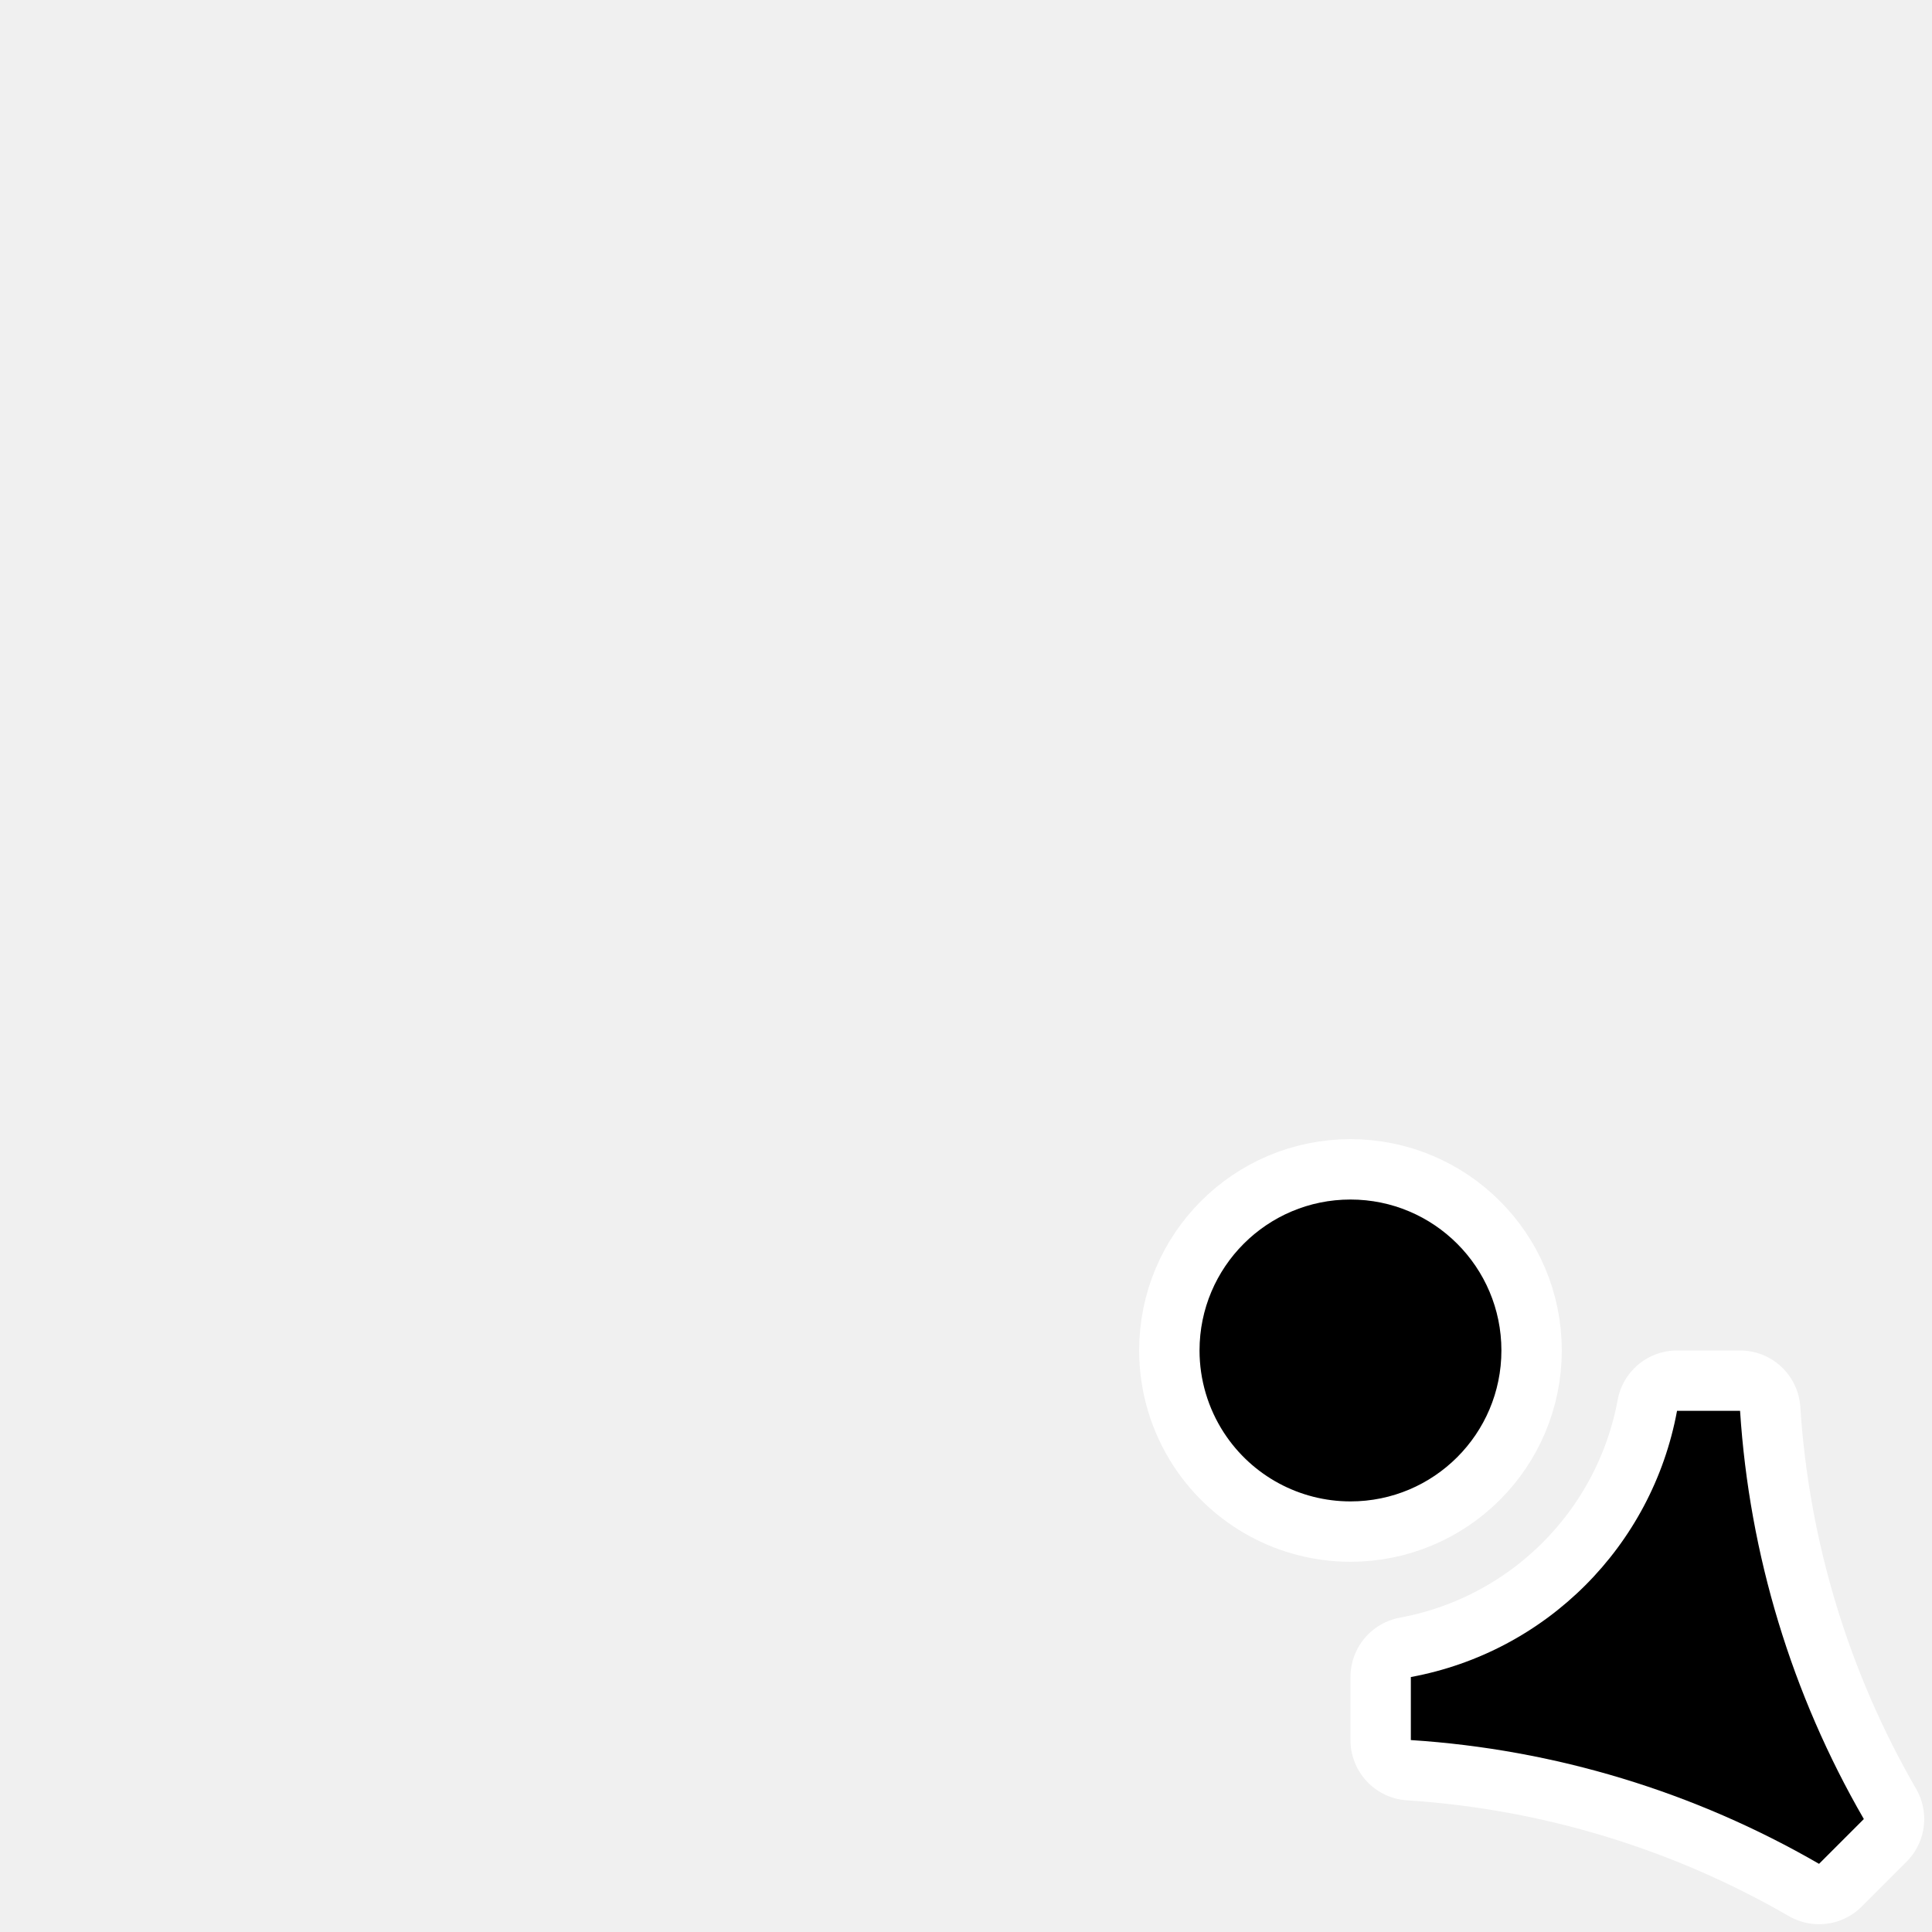
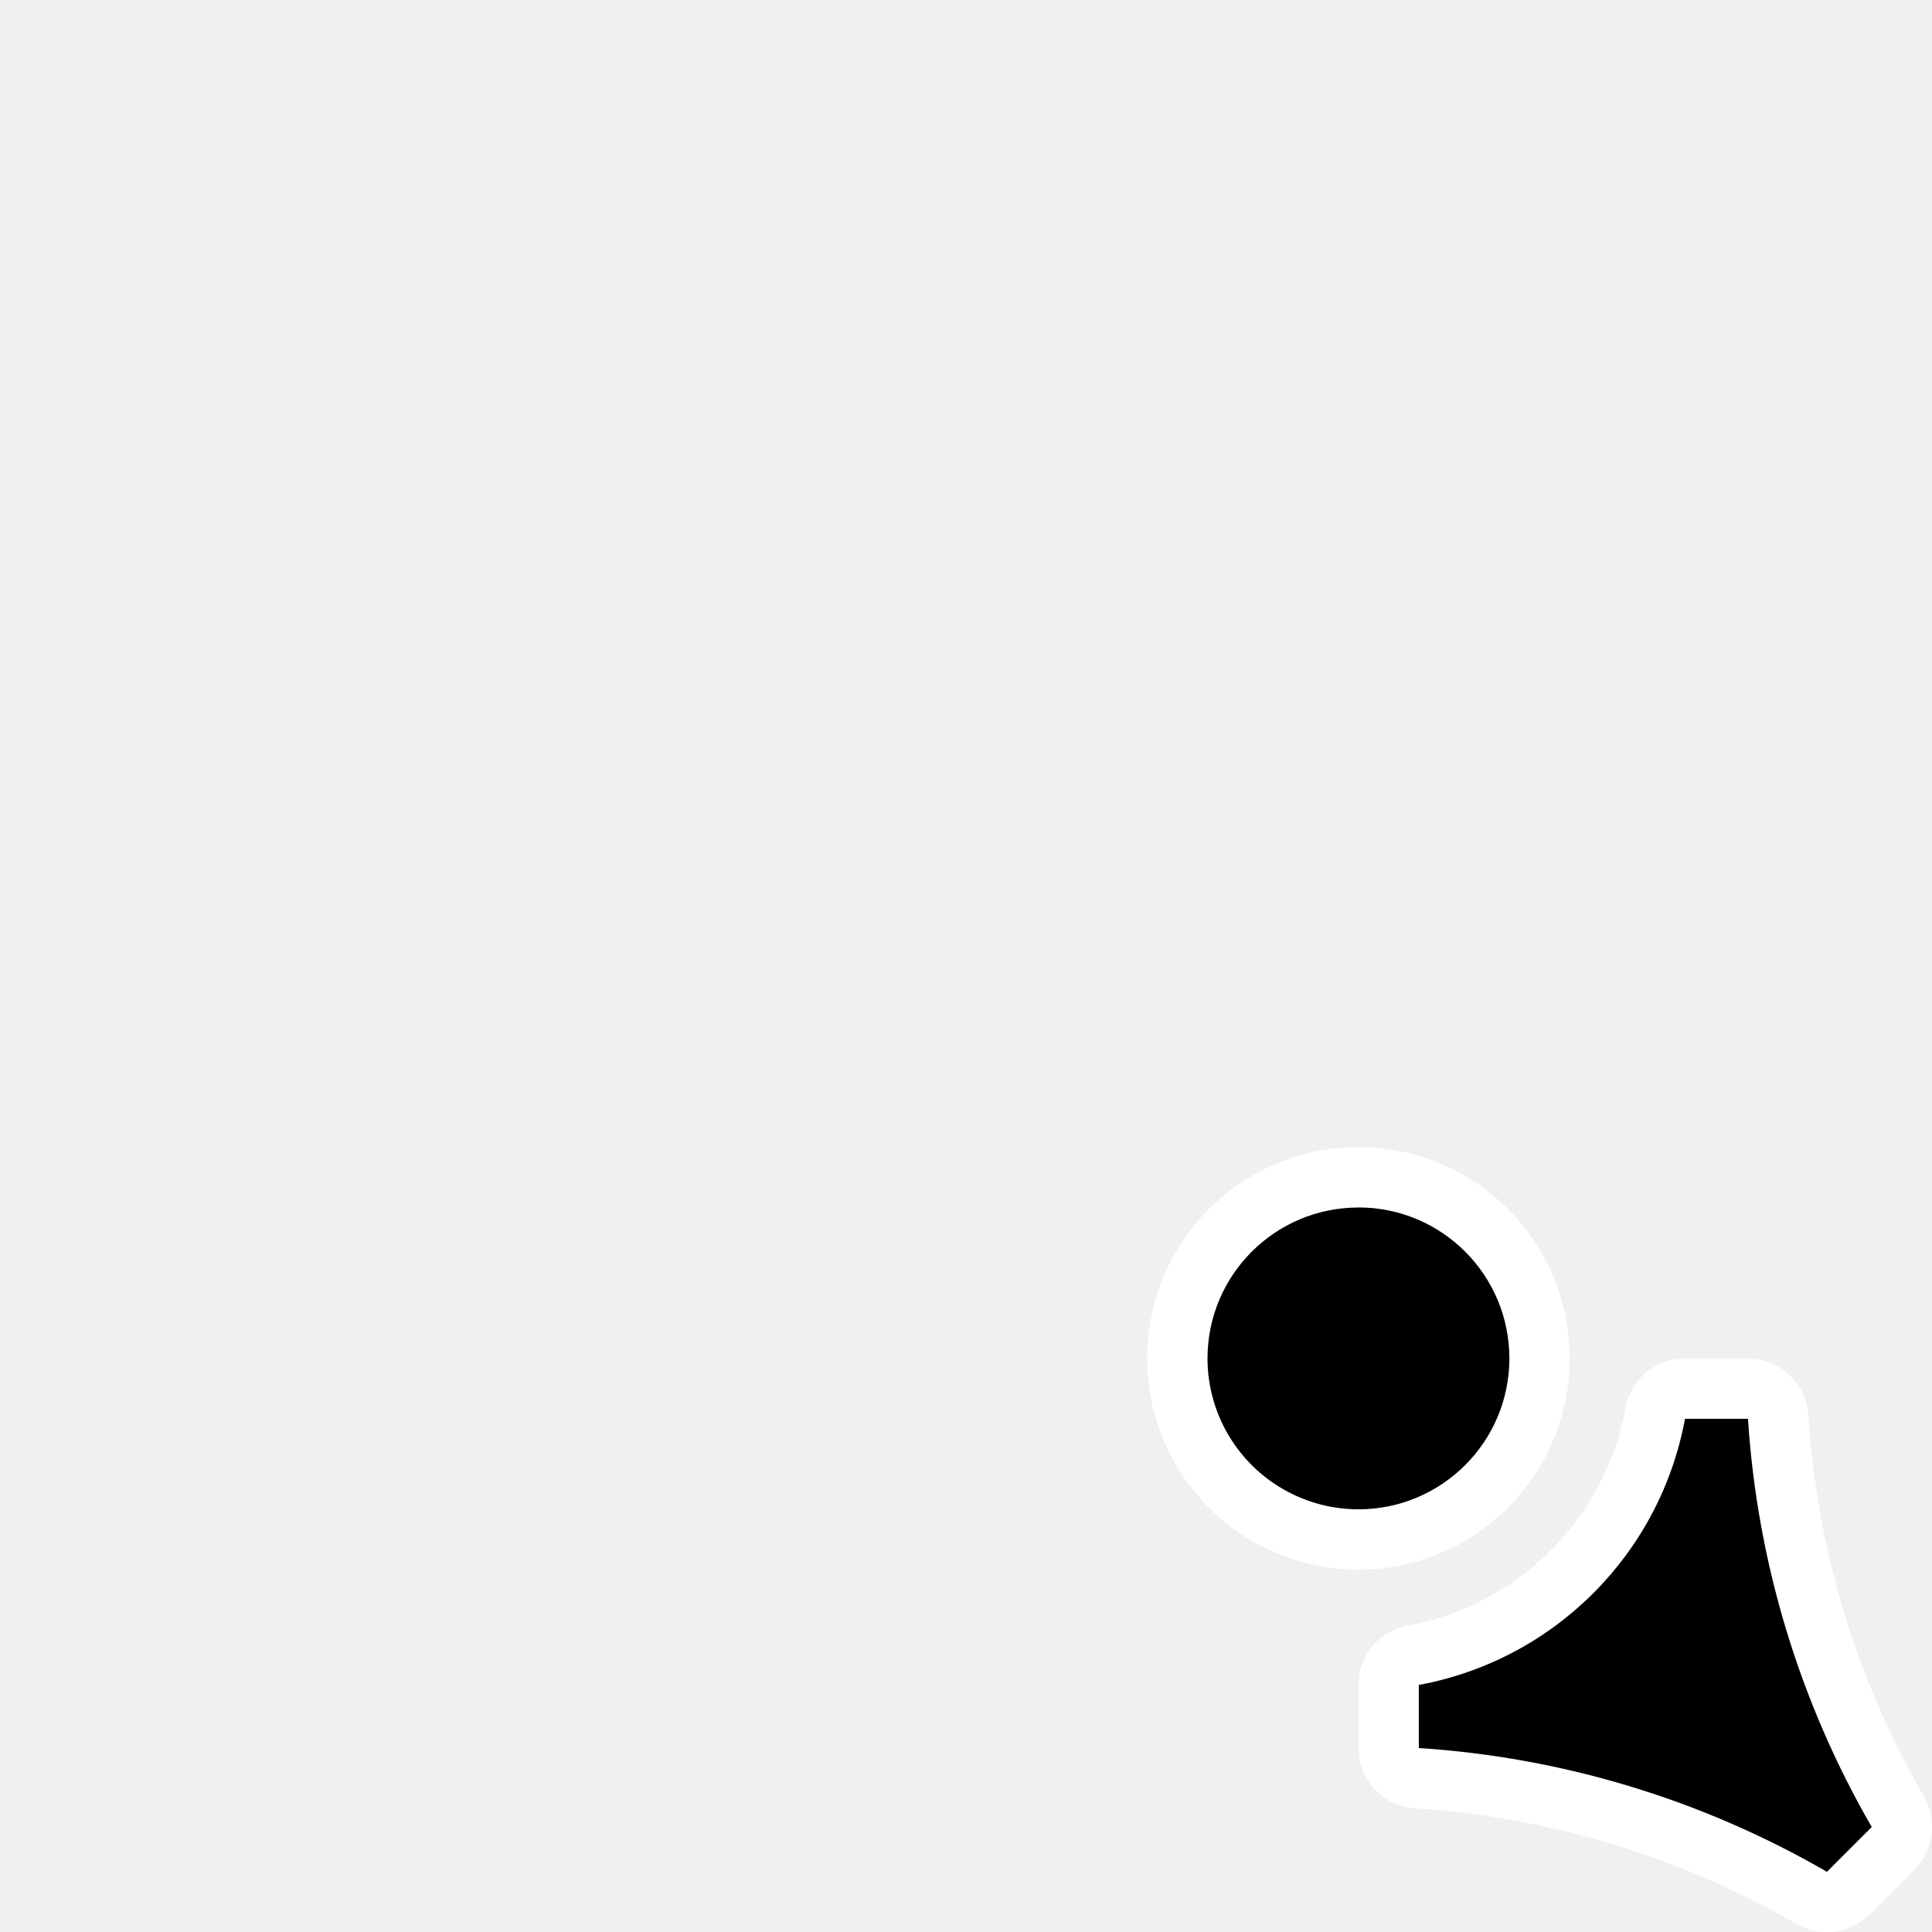
<svg xmlns="http://www.w3.org/2000/svg" width="32" height="32" viewBox="0 -32 32 32" version="1.1" style="fill:none;stroke-linecap:round;stroke-linejoin:round" id="svg11">
  <defs id="defs11" />
-   <path d="m 27.777,-8.632 h 1.044 a 15.5,15.5 0 0 0 2.05,6.761 l -0.742,0.742 a 15.5,15.5 0 0 0 -6.761,-2.05 v -1.044 a 5.5,5.5 0 0 0 4.409,-4.409 z" style="fill:#000000;fill-opacity:1;stroke:#ffffff;stroke-opacity:1;paint-order:stroke markers fill;stroke-linejoin:round;stroke-width:2;stroke-dasharray:none" id="path13" />
-   <path d="m 22.368,-12.132 a 2.5,2.5 0 0 0 -2.5,2.5 2.5,2.5 0 0 0 0.405,1.364 l 0.004,0.006 a 2.5,2.5 0 0 0 2.091,1.13 2.5,2.5 0 0 0 2.5,-2.5 2.5,2.5 0 0 0 -2.5,-2.5 z" style="fill:#000000;fill-opacity:1;stroke:#ffffff;stroke-width:2;stroke-opacity:1;paint-order:stroke markers fill;stroke-linejoin:round;stroke-dasharray:none" id="path12" />
+   <path d="m 27.908,-8.5 h 1.044 a 15.5,15.5 0 0 0 2.05,6.761 l -0.742,0.742 A 15.5,15.5 0 0 0 23.5,-3.047 V -4.092 a 5.5,5.5 0 0 0 4.409,-4.409 z" style="fill:#000000;fill-opacity:1;stroke:#ffffff;stroke-linejoin:round;stroke-opacity:1;paint-order:stroke markers fill;stroke-width:2;stroke-dasharray:none" id="path13" />
+   <path d="m 22.5,-12 a 2.5,2.5 0 0 0 -2.5,2.5 2.5,2.5 0 0 0 0.399,1.354 l 0.007,0.01 a 2.5,2.5 0 0 0 2.094,1.135 2.5,2.5 0 0 0 2.5,-2.5 2.5,2.5 0 0 0 -2.5,-2.5 z" style="fill:#000000;fill-opacity:1;stroke:#ffffff;stroke-width:2;stroke-linejoin:round;stroke-opacity:1;paint-order:stroke markers fill;stroke-dasharray:none" id="path12" />
</svg>
